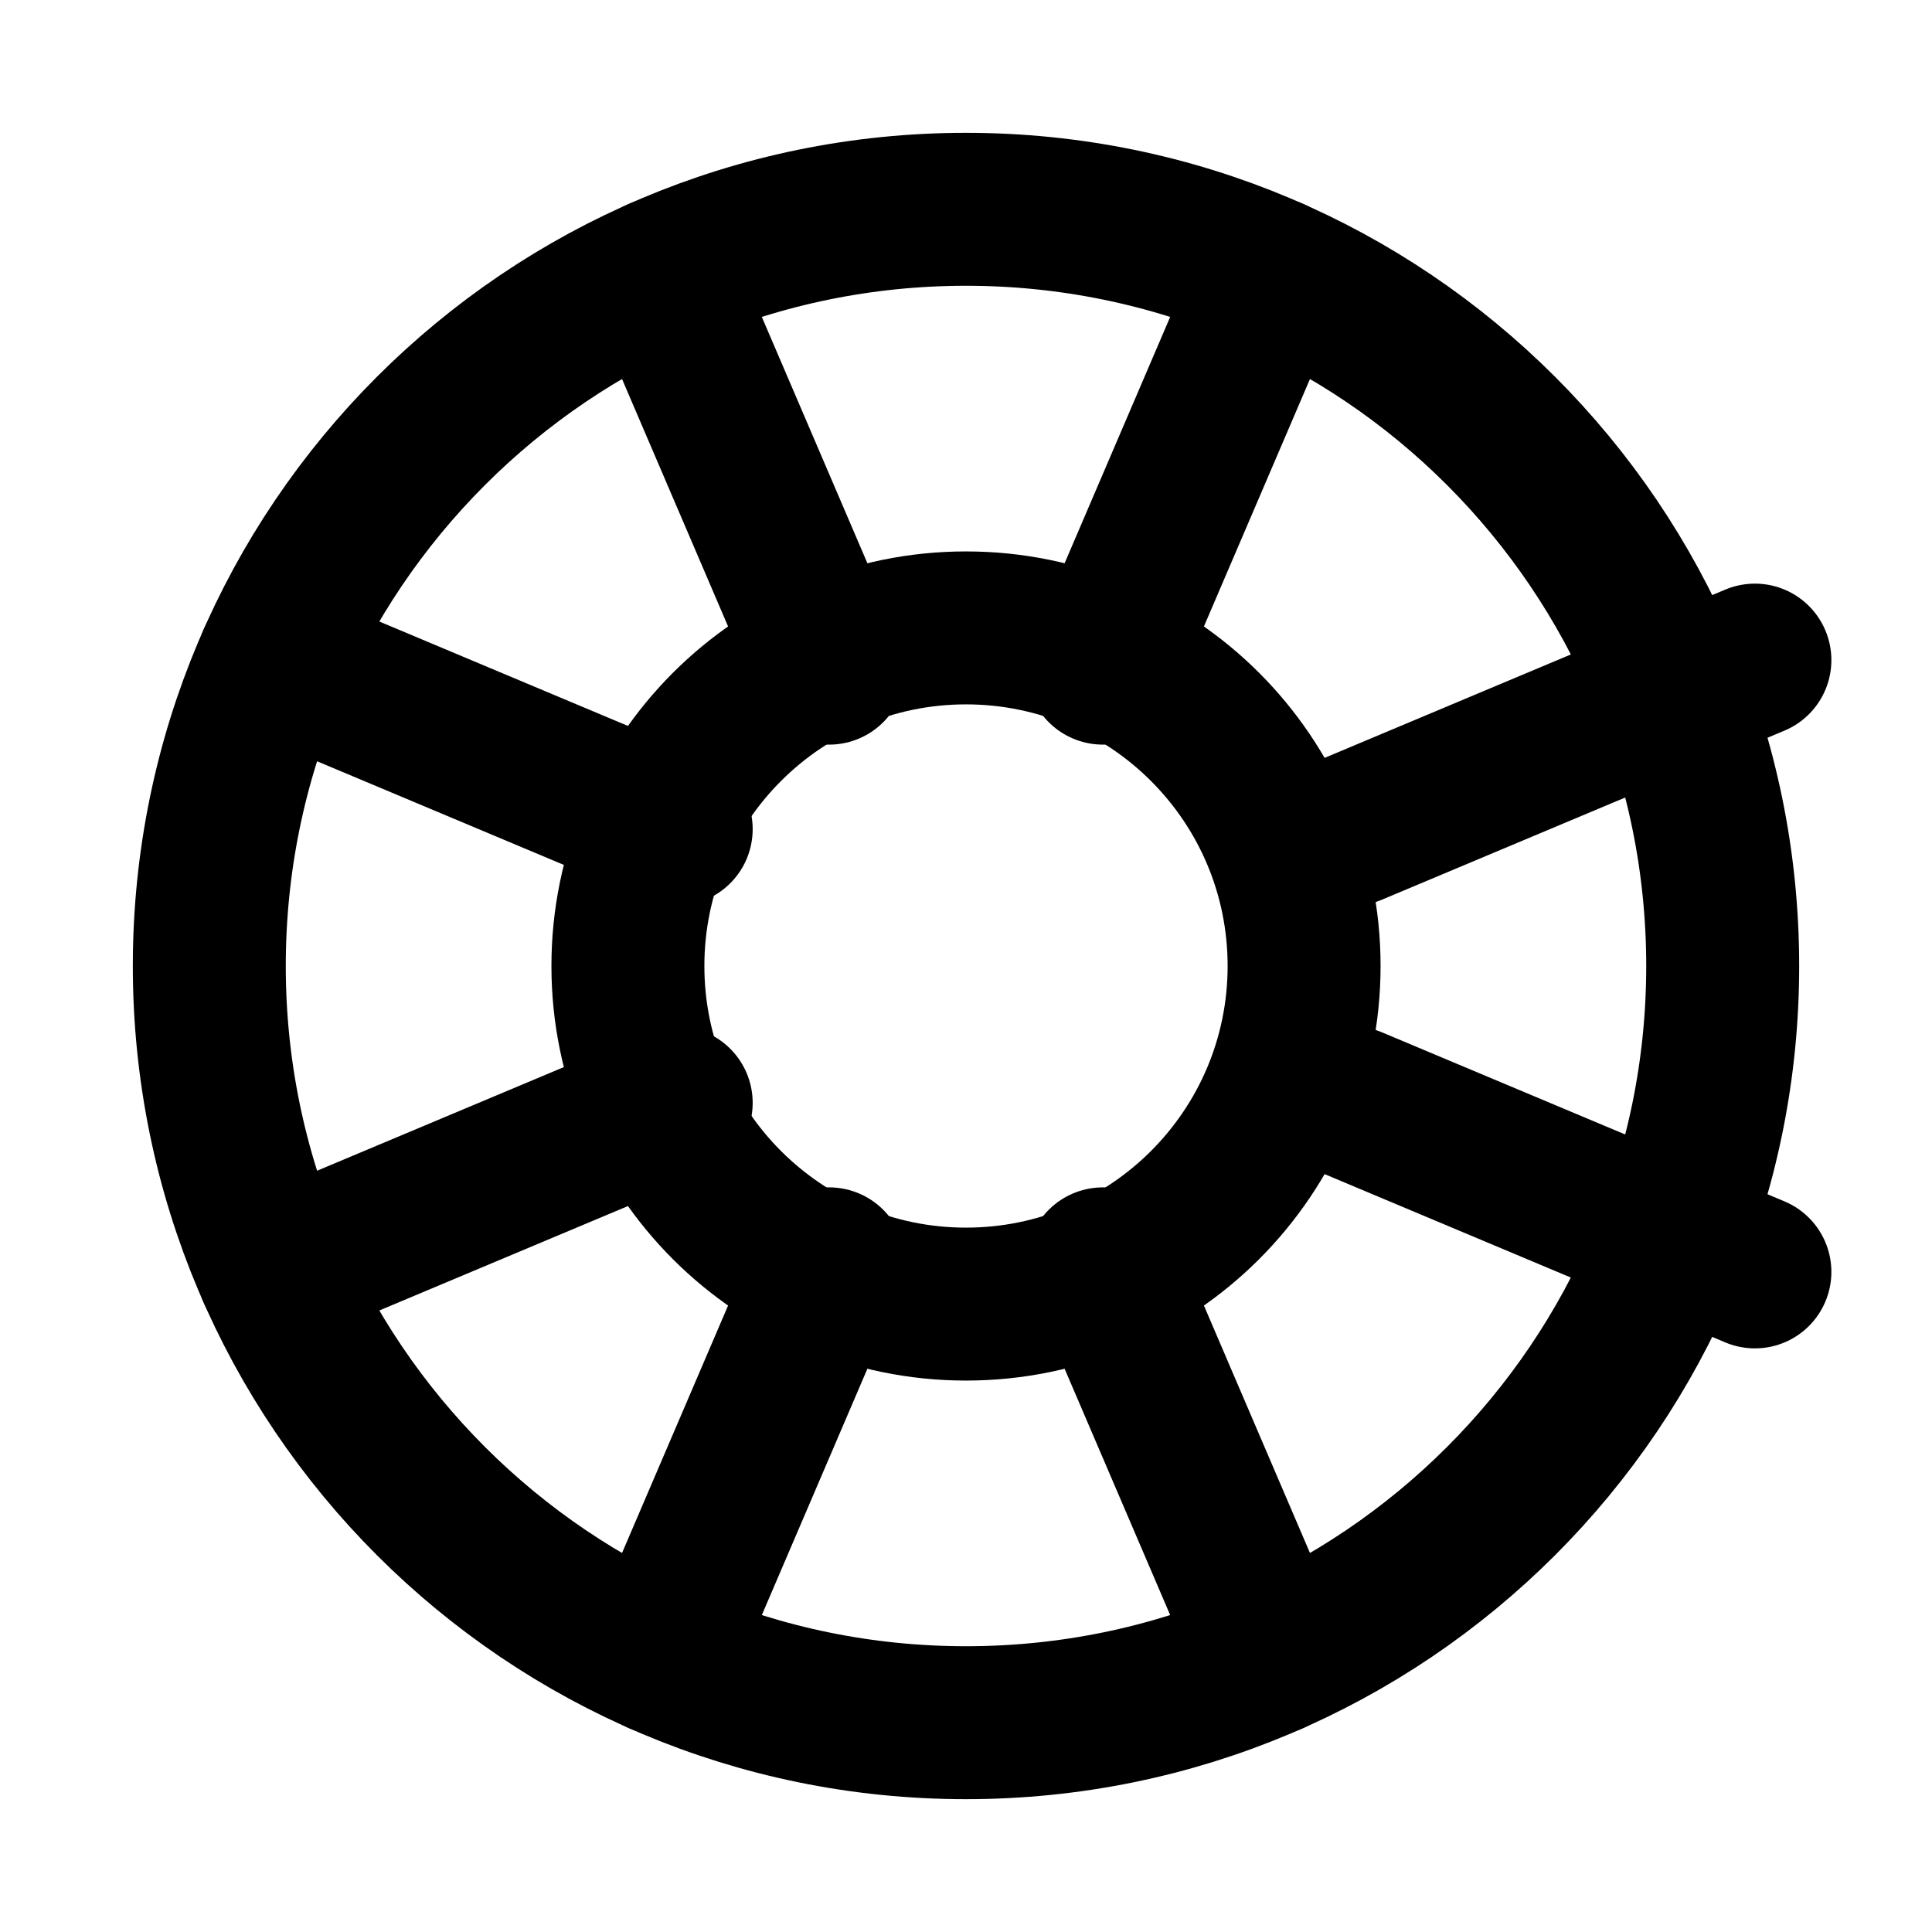
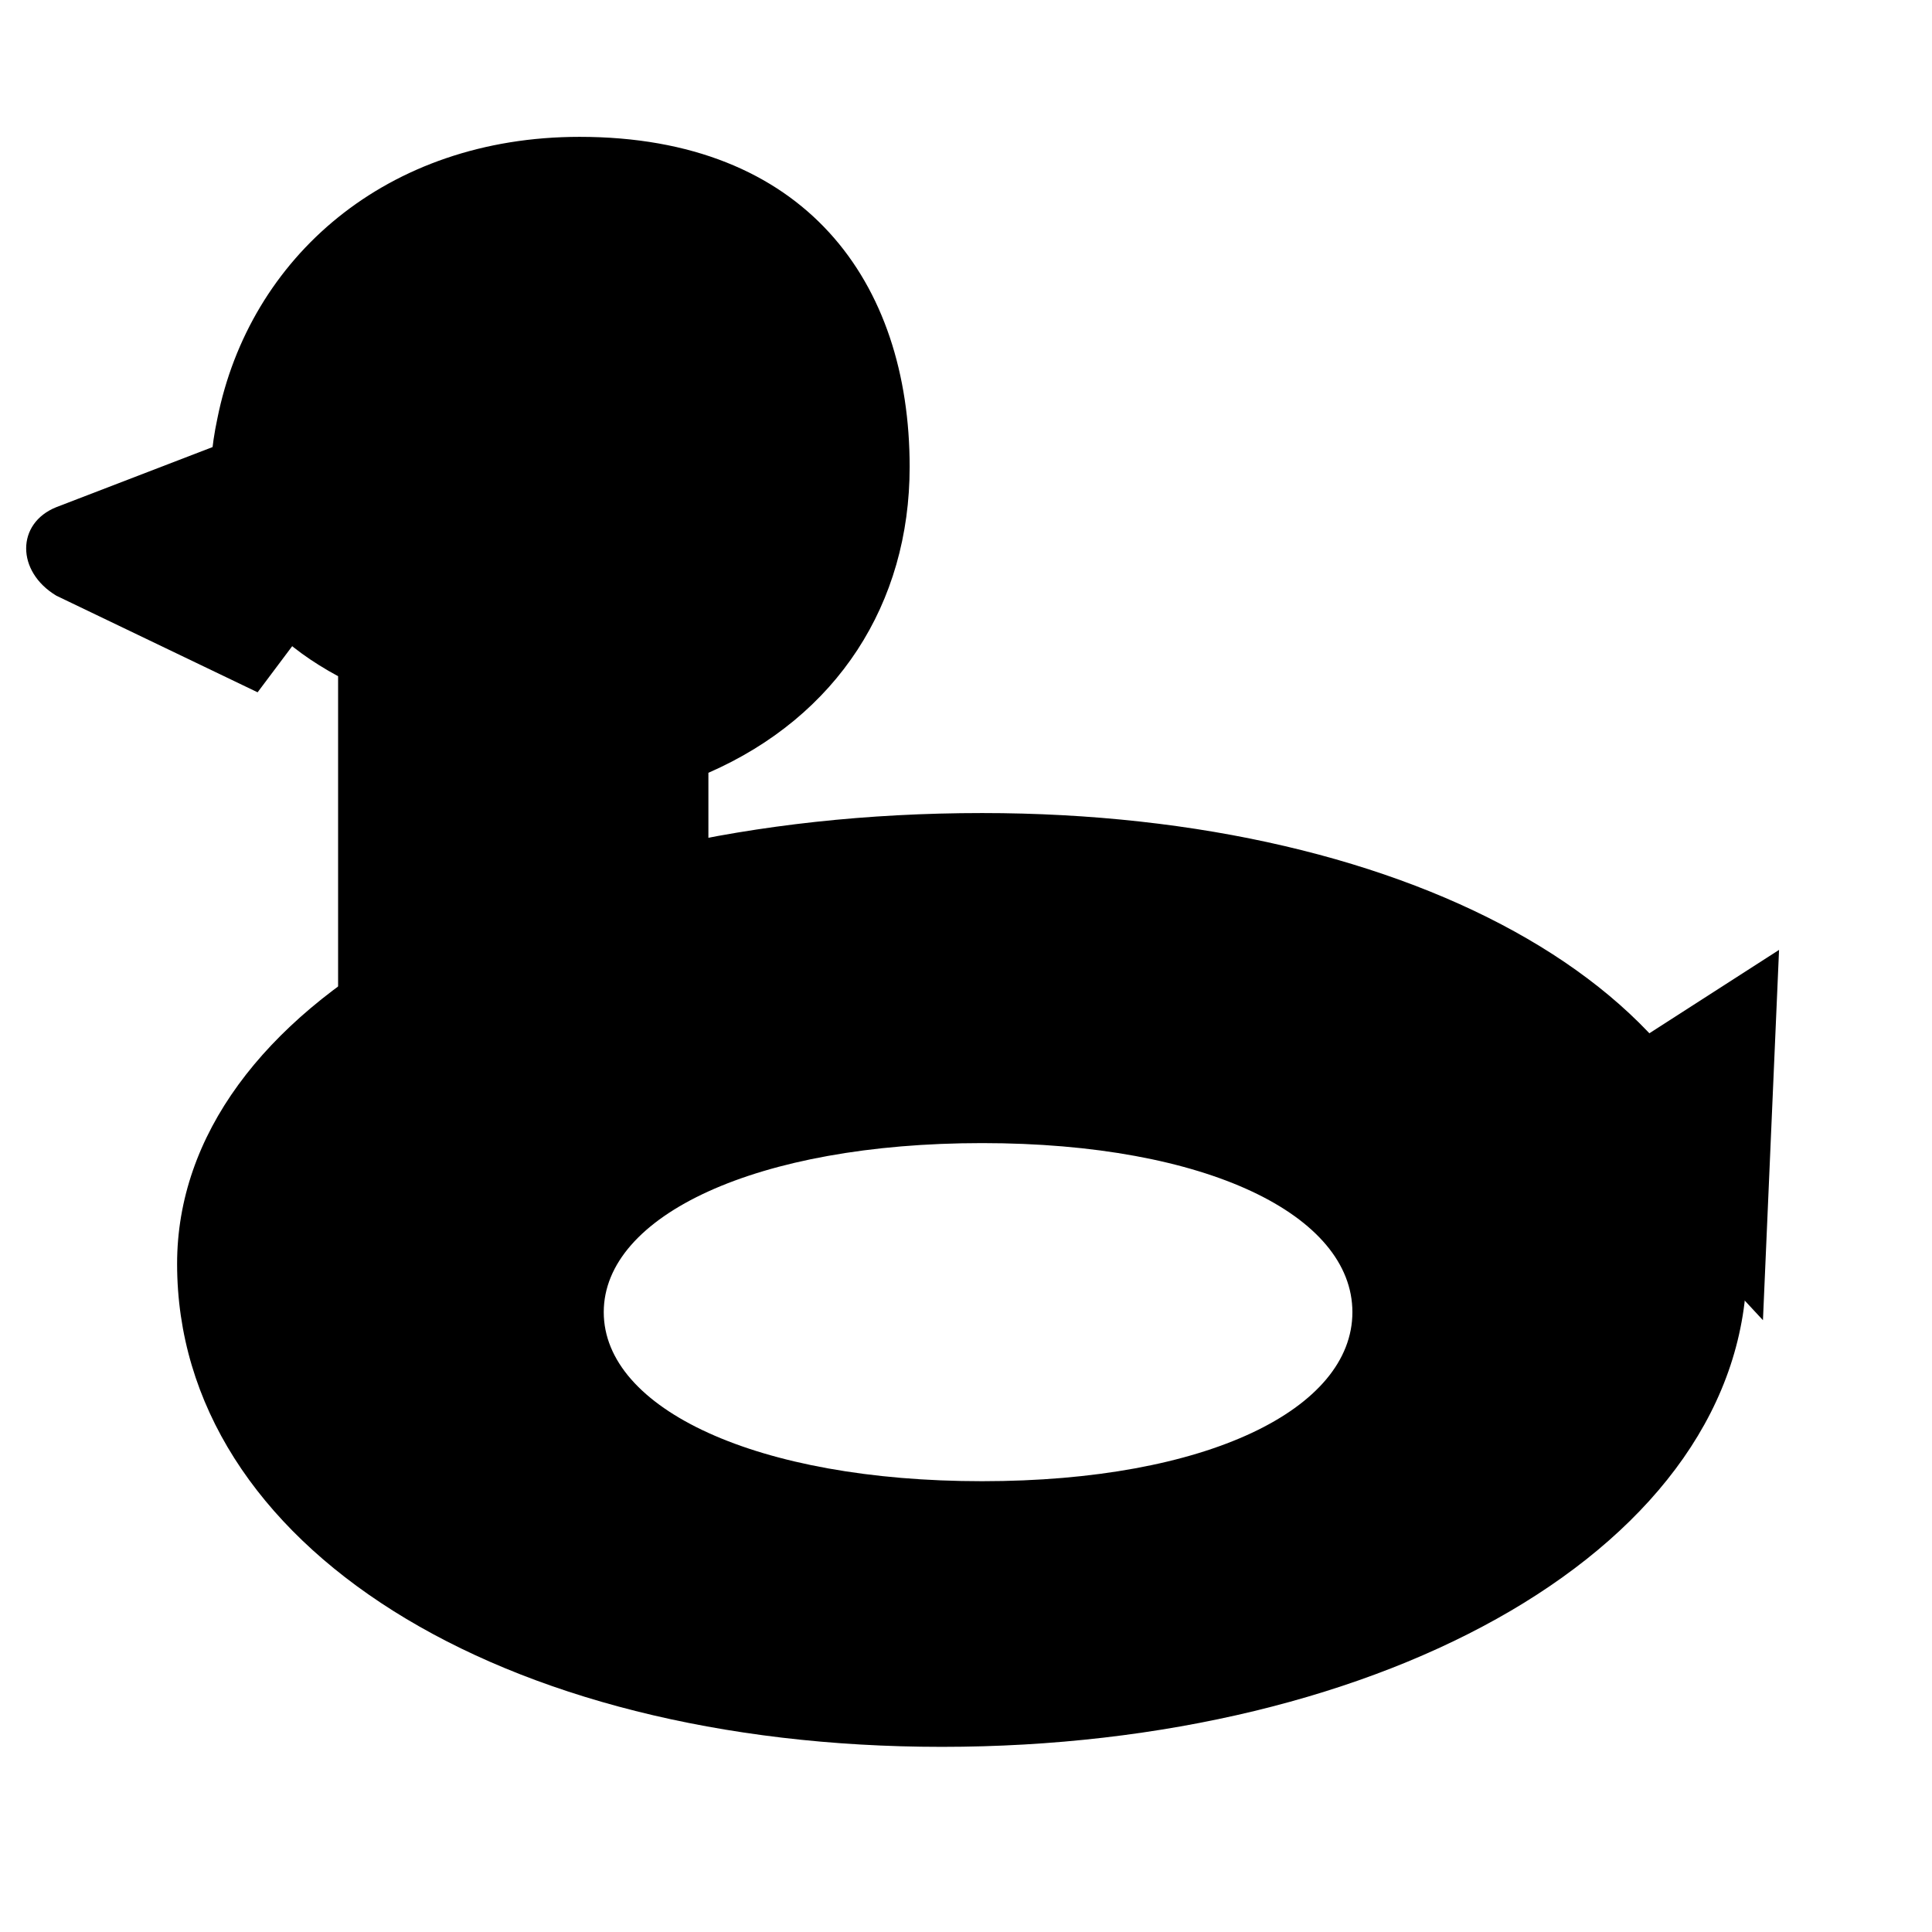
- <svg xmlns="http://www.w3.org/2000/svg" viewBox="0 0 24 24" fill="none" stroke="#000" stroke-width="1.9" stroke-linecap="round" stroke-linejoin="round" aria-hidden="true">
-   <circle cx="12" cy="12" r="9.4" />
-   <circle cx="12" cy="12" r="4.2" />
-   <path d="m8.2 3.4 2.1 4.9m5.5-4.9-2.1 4.9m8.1-.1-5 2.1m5 5.5-5-2.1m-8.6 6.9 2.1-4.9m5.5 4.9-2.1-4.9m-10.3-7.5 5 2.1m-5 5.5 5-2.1" />
+ <svg xmlns="http://www.w3.org/2000/svg" viewBox="0 0 24 24" aria-hidden="true">
+   <path fill="#000" fill-rule="evenodd" d="M12.2 10.1c5.4 0 9.5 2.3 9.5 5.6 0 3.5-4.5 6-10 6S2.2 19.2 2.2 15.7c0-3.2 4.3-5.6 10-5.6Zm0 4.1c-2.8 0-4.7.9-4.7 2.1s1.9 2.1 4.7 2.1 4.6-.9 4.6-2.1-1.8-2.1-4.6-2.1Z" />
+   <path fill="#000" d="M4.2 13.1V8.4C2.9 7.7 2.4 6.6 2.7 5.2c.4-2 2.1-3.5 4.5-3.5 2.8 0 4.1 1.8 4.1 4.1 0 1.7-.9 3.1-2.5 3.8v3.4c-1.4 1-3.1 1.2-4.6.1Z" />
+   <path fill="#000" d="m3.3 5.3-2.6 1c-.5.2-.5.8 0 1.1l2.5 1.2 1.8-2.4-1.7-.9Zm16 8.3 2.8-1.8-.2 4.6-2.6-2.8Z" />
</svg>
